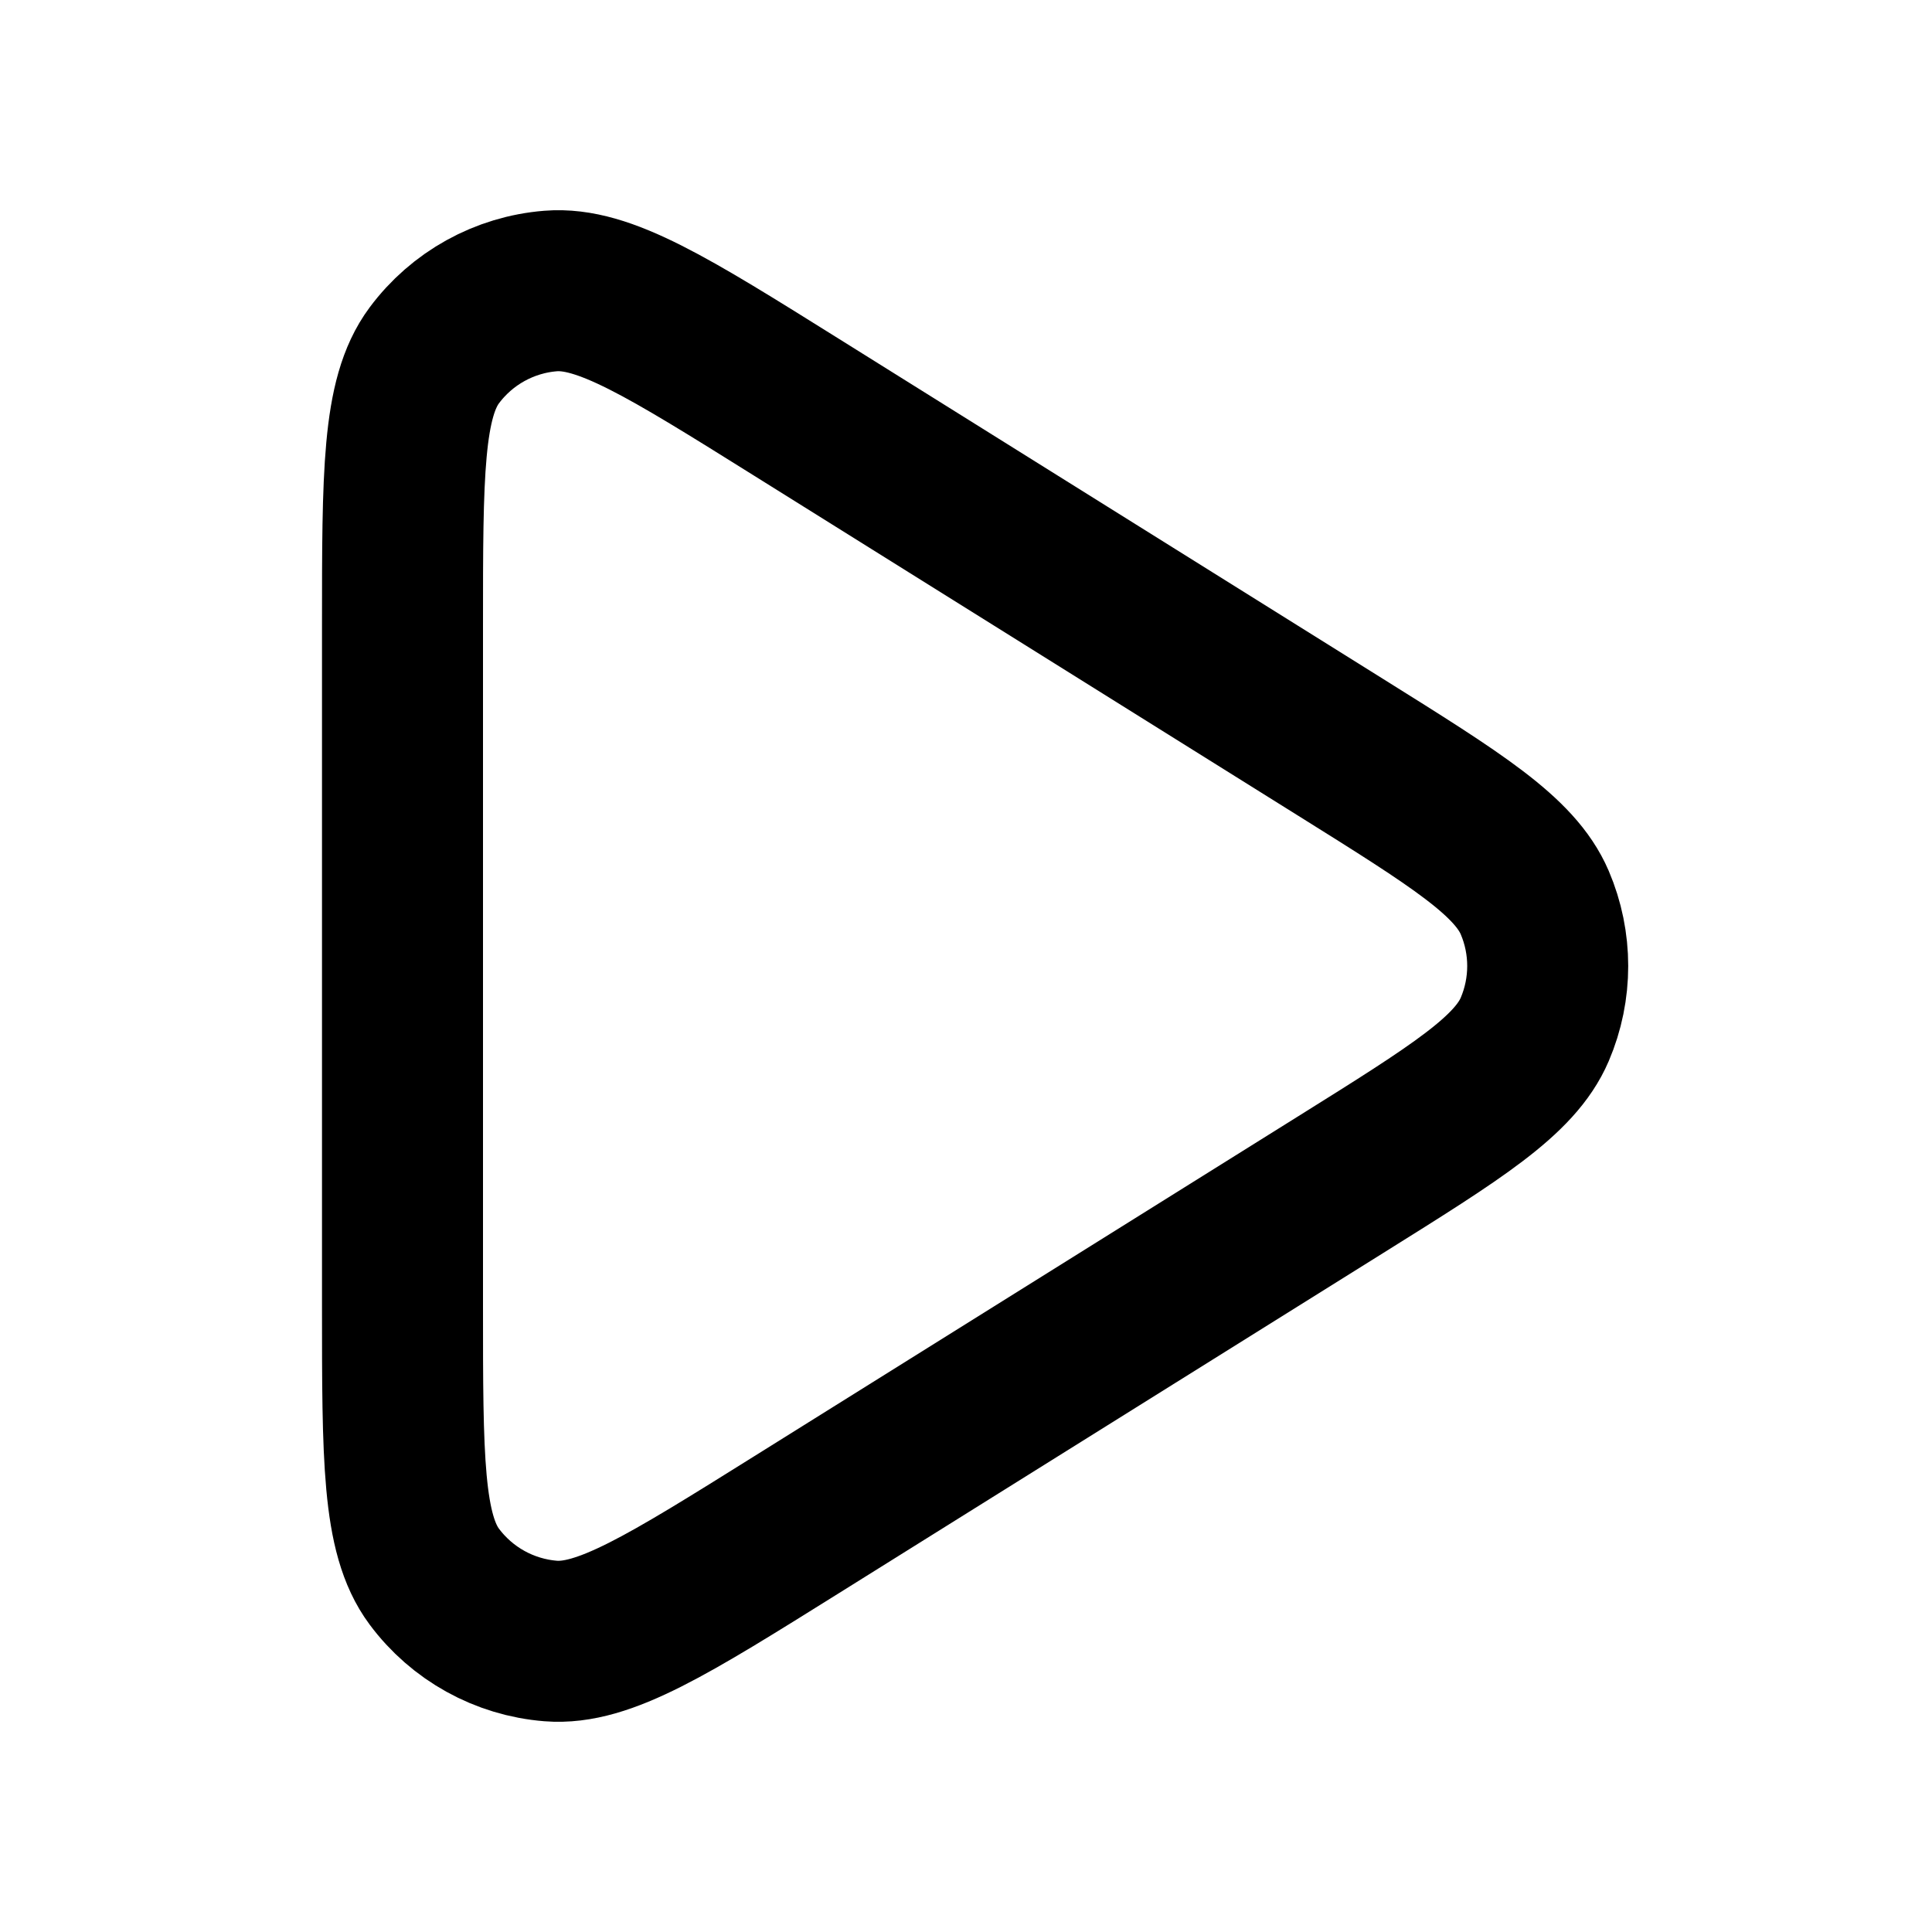
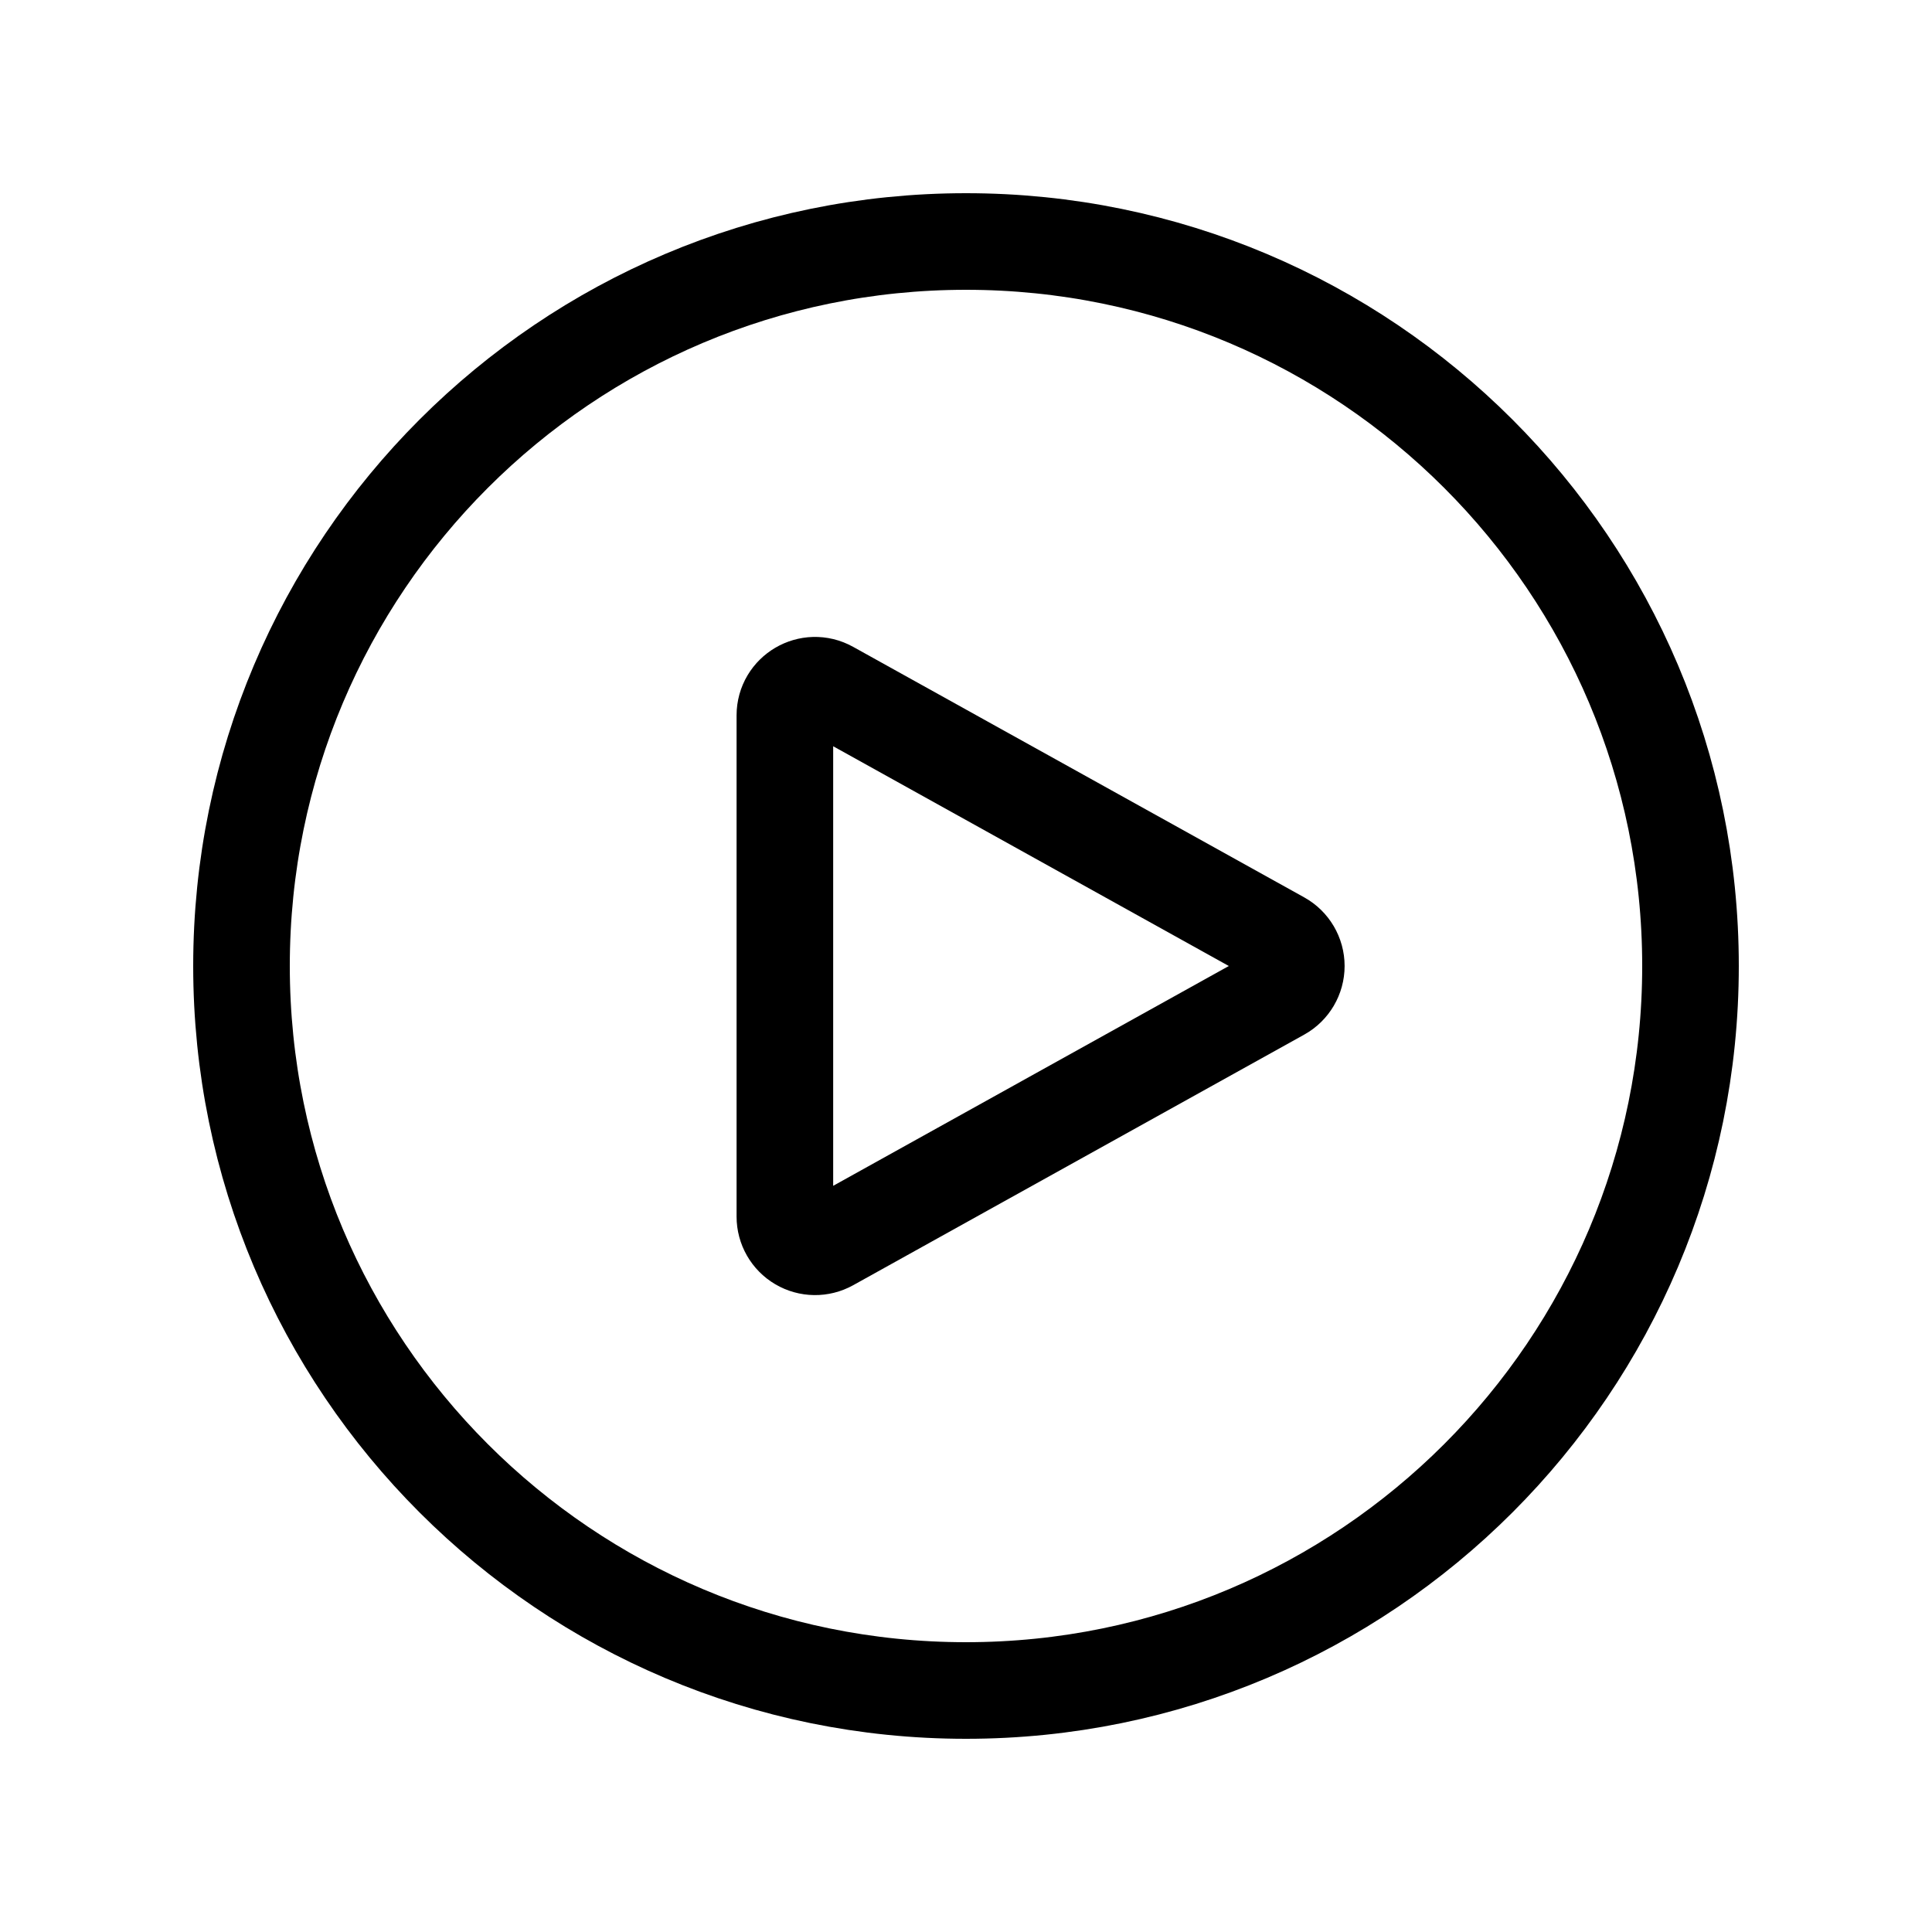
- <svg xmlns="http://www.w3.org/2000/svg" width="64px" height="64px" viewBox="0 0 24 24" fill="none">
-   <g id="SVGRepo_bgCarrier" stroke-width="0" />
-   <g id="SVGRepo_tracerCarrier" stroke-linecap="round" stroke-linejoin="round" />
-   <g id="SVGRepo_iconCarrier">
-     <path d="M16.658 9.286C18.098 10.186 18.818 10.636 19.065 11.212C19.28 11.715 19.28 12.285 19.065 12.788C18.818 13.364 18.098 13.814 16.658 14.714L9.896 18.94C8.298 19.939 7.499 20.438 6.84 20.385C6.265 20.339 5.738 20.047 5.394 19.584C5 19.053 5 18.111 5 16.226V7.774C5 5.889 5 4.947 5.394 4.416C5.738 3.953 6.265 3.661 6.84 3.615C7.499 3.562 8.298 4.061 9.896 5.06L16.658 9.286Z" stroke="#000000" stroke-width="2" stroke-linejoin="round" />
-   </g>
+ <svg xmlns="http://www.w3.org/2000/svg" fill="none" viewBox="0 0 24 24" stroke-width="1.2" stroke="currentColor" class="size-6">
+   <path stroke-linecap="round" stroke-linejoin="round" d="M21 12a9 9 0 1 1-18 0 9 9 0 0 1 18 0Z" />
+   <path stroke-linecap="round" stroke-linejoin="round" d="M15.91 11.672a.375.375 0 0 1 0 .656l-5.603 3.113a.375.375 0 0 1-.557-.328V8.887c0-.286.307-.466.557-.327l5.603 3.112Z" />
</svg>
